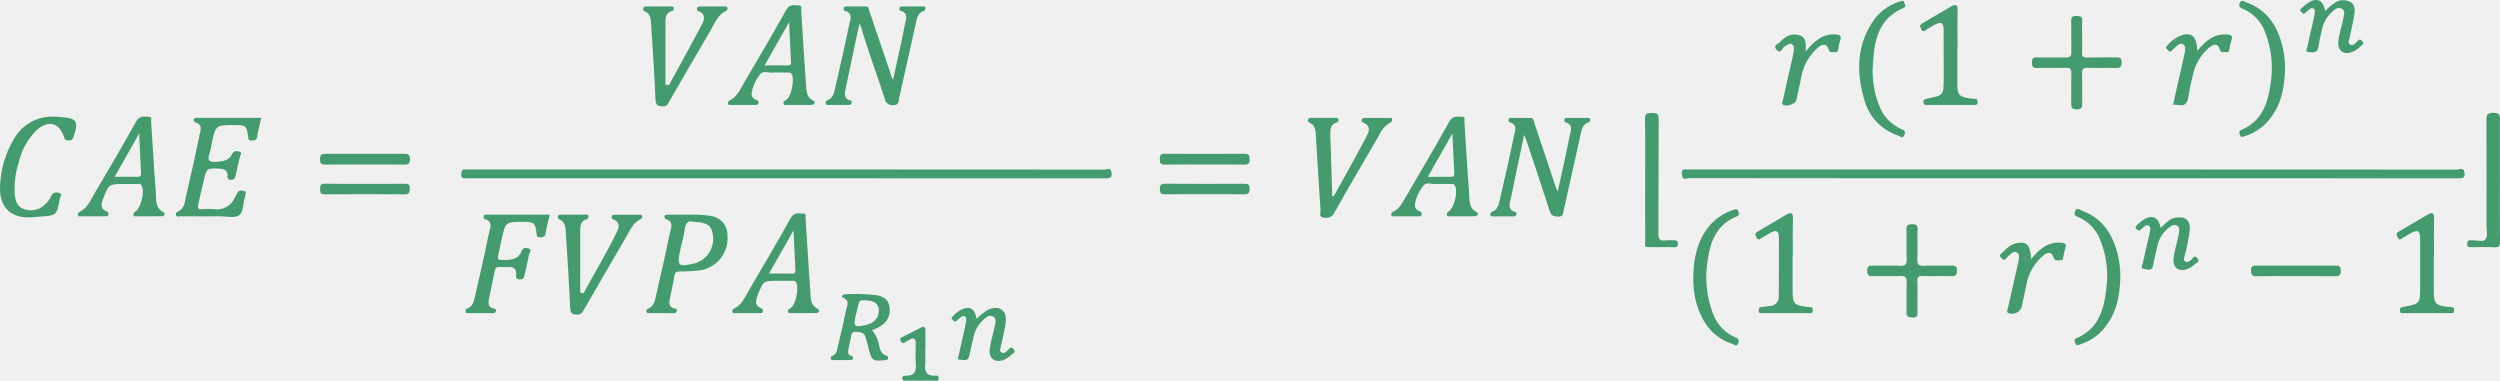
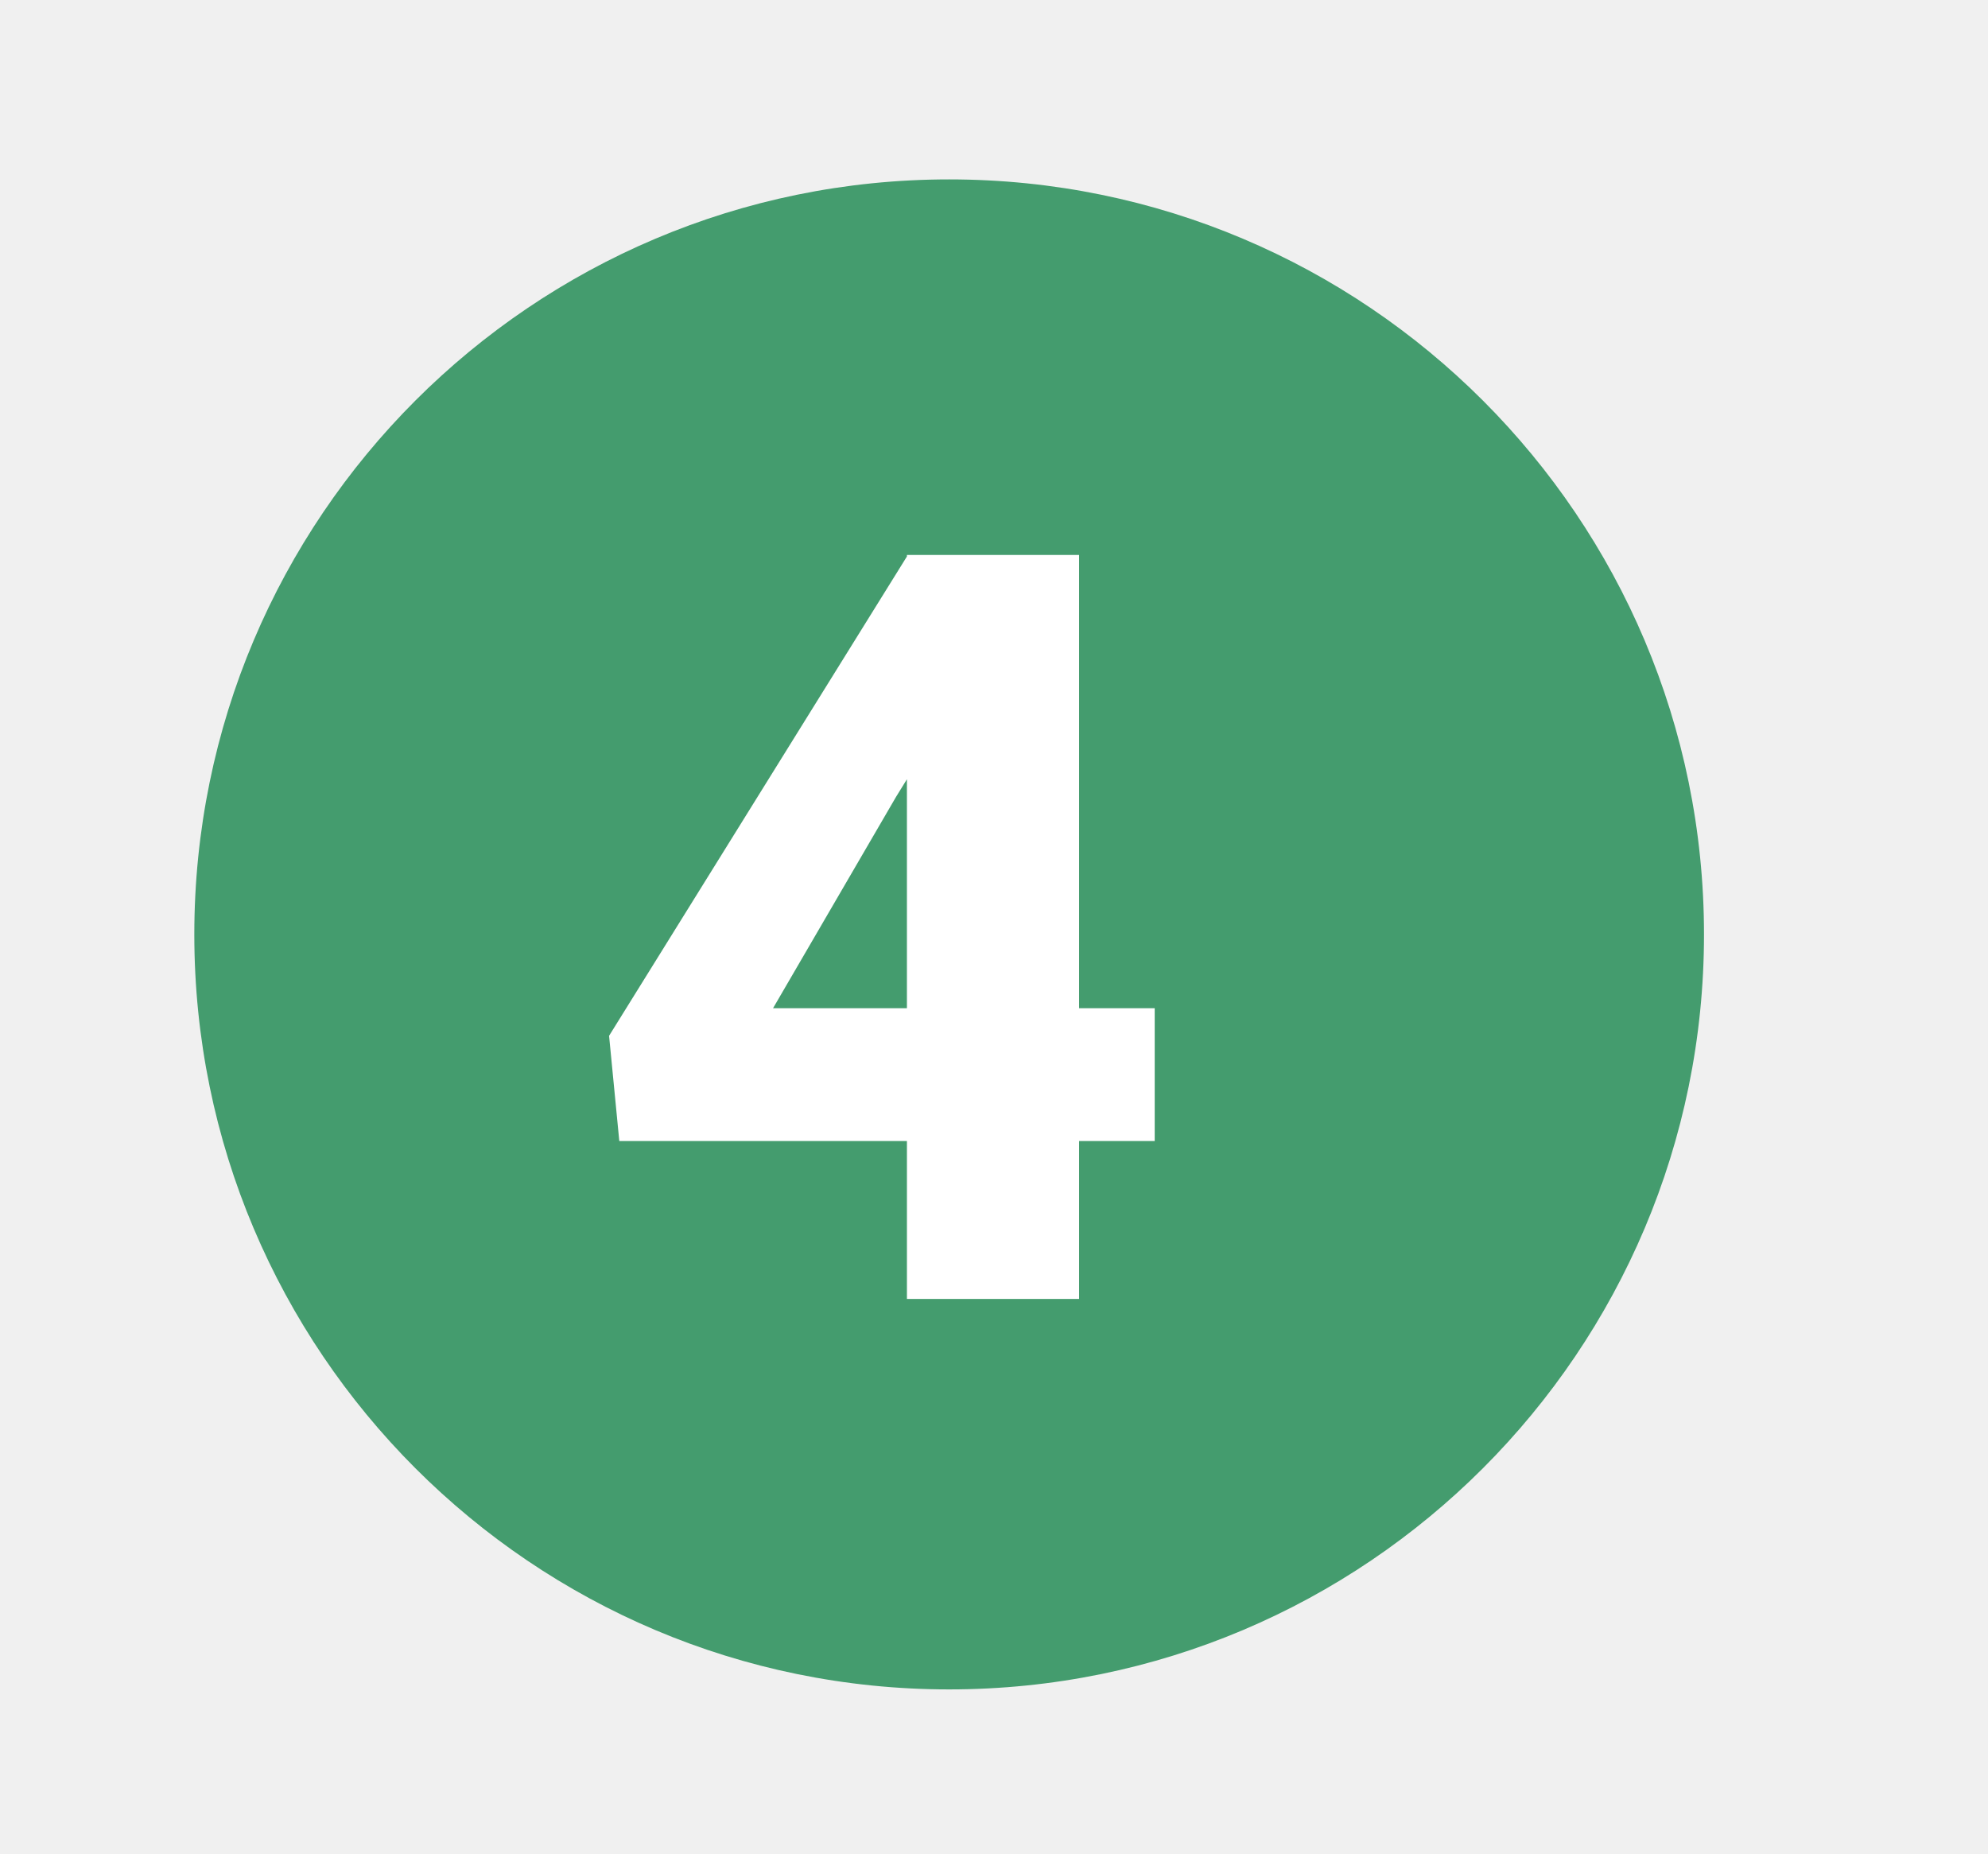
- <svg xmlns="http://www.w3.org/2000/svg" width="505" height="76.927" viewBox="0 0 505 76.927">
-   <g id="img12" transform="translate(-705 -5903.086)">
-     <path id="Trazado_690793" data-name="Trazado 690793" d="M-159.645-204.97q-77.461-.045-154.922-.029a3.079,3.079,0,0,1-.593-.005c-1.262-.253-1.144.633-1.014,1.334.171.926.986.42,1.458.421q38.693.046,77.387.027h14.259q31.786,0,63.572.016c.911,0,1.537-.024,1.348-1.2C-158.328-205.53-159.164-204.97-159.645-204.97Z" transform="translate(1360.979 6142.315)" fill="#449c6e" />
-     <path id="Trazado_690794" data-name="Trazado 690794" d="M-601.1-204.97q-64.168-.046-128.334-.029a6.428,6.428,0,0,1-.742,0c-.578-.066-.693.182-.771.741-.178,1.272.647,1.041,1.364,1.041h64.167q32.232,0,64.464.016c.911,0,1.537-.024,1.349-1.2C-599.785-205.53-600.621-204.97-601.1-204.97Z" transform="translate(1529.132 6142.315)" fill="#449c6e" />
-     <path id="Trazado_690795" data-name="Trazado 690795" d="M-606.7-240.412c1.435,0,2.87,0,4.305,0a.468.468,0,0,0,.5-.419c.055-.21.051-.405-.192-.464-1.511-.369-1.189-1.525-.991-2.5.876-4.3,1.817-8.592,2.765-13.029a5.925,5.925,0,0,1,.356.758c1.4,4.87,3.224,9.6,4.765,14.427a1.522,1.522,0,0,0,1.728,1.273c1.224.017,1.041-.865,1.179-1.468,1.141-4.99,2.222-9.994,3.347-14.988.234-1.039.356-2.184,1.647-2.586.25-.077.319-.365.306-.616s-.243-.273-.434-.275c-1.435-.006-2.87,0-4.305-.006-.28,0-.471.108-.51.4-.026.2,0,.432.218.484,1.684.411,1.095,1.716.911,2.655-.73,3.741-1.589,7.458-2.4,11.2a2.015,2.015,0,0,1-.485-1.061q-2.138-6.363-4.3-12.717c-.13-.379-.078-.958-.72-.963-1.336-.009-2.671,0-4.007,0-.287,0-.464.122-.478.426-.01.2.014.409.24.469,1.766.473,1.055,1.856.865,2.8-.841,4.2-1.823,8.368-2.772,12.544-.249,1.093-.383,2.277-1.689,2.741-.271.1-.293.379-.277.623S-606.9-240.412-606.7-240.412Z" transform="translate(1478.918 6164.692)" fill="#449c6e" />
-     <path id="Trazado_690796" data-name="Trazado 690796" d="M-361.662-222.44c-1.386,0-2.771,0-4.156,0-.26,0-.518.045-.538.356-.011.173.053.486.144.511,1.84.5,1.1,1.888.9,2.914-.711,3.668-1.55,7.311-2.34,10.959-.278-.13-.323-.445-.413-.715-1.433-4.29-2.846-8.588-4.306-12.869-.149-.439-.065-1.167-.888-1.159-1.287.014-2.573,0-3.86.006-.264,0-.512.063-.512.377,0,.172.078.473.174.5,1.8.431,1.114,1.831.923,2.777-.865,4.294-1.873,8.558-2.84,12.832-.229,1.01-.417,2.063-1.585,2.48a.541.541,0,0,0-.331.6c0,.345.285.329.531.329,1.385,0,2.771,0,4.156,0,.28,0,.465-.078.542-.368.053-.2.109-.425-.131-.493-1.774-.5-1.161-1.808-.941-2.9.845-4.178,1.746-8.345,2.66-12.675.159.357.3.609.385.876,1.6,4.805,3.22,9.6,4.766,14.427.293.914.722,1.139,1.652,1.178,1.081.046,1.047-.633,1.19-1.272,1.136-5.092,2.254-10.189,3.407-15.277.224-.99.363-2.084,1.583-2.469a.571.571,0,0,0,.361-.589C-361.122-222.448-361.423-222.44-361.662-222.44Z" transform="translate(1387.348 6149.344)" fill="#449c6e" />
-     <path id="Trazado_690797" data-name="Trazado 690797" d="M-819.611-222.444c-1.336,0-2.672,0-4.008,0-.286,0-.637-.033-.665.38-.011.168.077.474.173.5,1.8.426,1.122,1.815.929,2.768-.9,4.438-1.922,8.851-2.927,13.267a2.517,2.517,0,0,1-1.218,1.934c-.325.156-.681.286-.59.71.127.6.646.317.98.32,2.671.025,5.344.023,8.016.01,1.281-.006,2.869.4,3.759-.2.973-.658.752-2.425,1.193-3.668a.653.653,0,0,0,.055-.288c-.045-.331.466-.825-.193-.963-.449-.095-1-.249-1.336.3a9.676,9.676,0,0,0-.514.895A3.915,3.915,0,0,1-820.225-204a9.854,9.854,0,0,0-2.223.006c-1.076.135-1.118-.363-.913-1.184.369-1.48.691-2.972,1.036-4.458.634-2.731.633-2.705,3.432-2.526.9.058,1.375.4,1.416,1.313.018.4-.158.879.595.915.725.035.919-.272,1.042-.893.249-1.254.589-2.49.851-3.742.075-.359.578-.893-.157-1.074-.5-.123-1.1-.177-1.406.477-.645,1.4-1.873,1.511-3.222,1.6-1.475.1-1.856-.347-1.325-1.716a12.013,12.013,0,0,0,.393-1.876c.807-3.857.809-3.857,4.757-3.838,2.149.011,2.316.141,2.615,2.287.065.466.023.872.7.844.586-.024,1.021-.03,1.14-.8.186-1.211.514-2.4.824-3.783Z" transform="translate(1568.444 6149.343)" fill="#449c6e" />
-     <path id="Trazado_690798" data-name="Trazado 690798" d="M-639.757-240.6q2.449.013,4.9,0c.282,0,.6.042.681-.378.076-.384-.136-.532-.435-.646a1.266,1.266,0,0,1-.939-1.353,8.1,8.1,0,0,1,1.749-3.86c.533-.708,1.572-.229,2.379-.279,1.035-.065,2.077-.021,3.117-.012.282,0,.583-.064.791.246.7,1.038.014,4.608-1.062,5.265-.316.193-.639.311-.535.734.125.5.566.26.863.276.691.037,1.385.012,2.078.011.891,0,1.782.006,2.672,0,.629-.007.9-.6.479-.81-1.725-.862-1.471-2.467-1.58-3.869-.372-4.819-.635-9.646-.957-14.469-.023-.339.228-.937-.369-.95-.961-.021-1.936-.369-2.649.912-2.754,4.947-5.641,9.822-8.508,14.706-.789,1.344-1.392,2.864-2.951,3.593a.55.55,0,0,0-.3.617C-640.285-240.517-639.978-240.6-639.757-240.6Zm11.776-16.729c.134,2.929.234,5.5.381,8.067.04.685-.327.682-.812.677-1.426-.013-2.851,0-4.524,0Z" transform="translate(1492.385 6164.876)" fill="#449c6e" />
-     <path id="Trazado_690799" data-name="Trazado 690799" d="M-621.521-170.677c-1.74-.831-1.47-2.461-1.579-3.862-.372-4.819-.634-9.646-.957-14.47-.023-.338.228-.93-.378-.944-.964-.02-1.936-.355-2.645.923-2.675,4.822-5.474,9.578-8.28,14.327-.864,1.462-1.483,3.156-3.183,3.969a.546.546,0,0,0-.292.621c.059.348.366.259.586.26q2.45.014,4.9,0c.283,0,.615.041.669-.388a.465.465,0,0,0-.305-.578c-1.454-.57-1.142-1.63-.726-2.7,1.117-2.87,1.121-2.868,4.243-2.868h.3c.792,0,1.584-.005,2.375,0,.283,0,.582-.06.788.254.693,1.06.008,4.6-1.076,5.26-.319.2-.6.312-.531.741.042.258.237.273.432.273,1.781,0,3.564.02,5.344-.023C-621.271-169.888-621.187-170.518-621.521-170.677Zm-5.313-7.156c-1.46-.033-2.92-.011-4.6-.011l4.954-8.742c.133,2.919.235,5.456.375,7.991C-626.073-178.013-626.249-177.82-626.835-177.833Z" transform="translate(1491.777 6136.191)" fill="#449c6e" />
-     <path id="Trazado_690800" data-name="Trazado 690800" d="M-843.875-203.561c-1.785-.879-1.468-2.567-1.581-4.011-.373-4.769-.631-9.548-.951-14.322-.023-.338.228-.928-.382-.941-.966-.021-1.935-.347-2.643.928-2.675,4.822-5.474,9.577-8.28,14.327-.863,1.462-1.484,3.155-3.184,3.968a.541.541,0,0,0-.288.622c.063.347.37.254.589.256q2.45.014,4.9,0c.284,0,.615.039.666-.392a.467.467,0,0,0-.311-.576c-1.454-.573-1.136-1.633-.72-2.7,1.118-2.866,1.122-2.865,4.245-2.865h.3c.792,0,1.584-.005,2.375,0,.283,0,.582-.058.785.257.713,1.1-.03,4.5-1.223,5.31a.668.668,0,0,0-.383.691c.029.262.239.269.432.269,1.781,0,3.564.021,5.344-.024C-843.619-202.771-843.536-203.394-843.875-203.561Zm-5.3-7.152c-1.46-.034-2.922-.011-4.6-.011l4.954-8.742c.133,2.916.236,5.452.375,7.986C-848.423-210.906-848.586-210.7-849.179-210.713Z" transform="translate(1581.931 6149.523)" fill="#449c6e" />
-     <path id="Trazado_690801" data-name="Trazado 690801" d="M-397.709-203.567c-1.754-.919-1.437-2.589-1.55-4.035-.372-4.769-.631-9.548-.948-14.322-.023-.339.208-.91-.416-.916-.973-.01-1.923-.3-2.628.966-2.873,5.163-5.883,10.251-8.872,15.349-.642,1.095-1.211,2.287-2.473,2.862a.581.581,0,0,0-.377.709c.082.339.4.221.612.222q2.375.02,4.75,0c.322,0,.713.1.788-.424.057-.4-.212-.5-.483-.618a1.3,1.3,0,0,1-.88-1.527,8.177,8.177,0,0,1,1.765-3.7c.57-.683,1.678-.2,2.542-.251.937-.055,1.88-.021,2.82-.007.325,0,.688-.11.919.284.688,1.175-.056,4.44-1.274,5.293a.628.628,0,0,0-.337.711c.071.345.382.232.6.237.791.014,1.583.005,2.375,0,.891,0,1.782.014,2.672-.007C-397.426-202.749-397.306-203.356-397.709-203.567Zm-5.218-7.145c-1.473-.023-2.945-.008-4.66-.008l4.956-8.739c.134,2.935.241,5.508.378,8.079C-402.224-210.843-402.427-210.7-402.927-210.712Z" transform="translate(1401.014 6149.518)" fill="#449c6e" />
-     <path id="Trazado_690802" data-name="Trazado 690802" d="M-654.85-189.272a21.29,21.29,0,0,0-4.708-.288c-1.592,0-2.877,0-4.162,0-.285,0-.636-.033-.665.379-.012.167.073.472.171.5,1.88.479,1.1,1.926.9,2.908-.86,4.29-1.872,8.549-2.835,12.817-.219.969-.441,1.949-1.532,2.354a.533.533,0,0,0-.345.579c0,.349.263.353.514.353,1.681,0,3.362-.007,5.042.006a.533.533,0,0,0,.589-.512c.071-.372-.226-.37-.451-.419-1.035-.222-1.159-.966-1-1.813.3-1.595.7-3.172.946-4.773.122-.787.471-.917,1.18-.907a30.928,30.928,0,0,0,3.4-.161,6.566,6.566,0,0,0,6.146-7.133A3.852,3.852,0,0,0-654.85-189.272Zm-3.278,9.5c-3.509.879-3.8.611-3.048-2.793.287-1.293.681-2.572.846-3.88s.623-2.041,1.787-1.665c2.7.042,3.7.746,3.92,2.572A5.112,5.112,0,0,1-658.128-179.769Z" transform="translate(1503.608 6136.011)" fill="#449c6e" />
-     <path id="Trazado_690803" data-name="Trazado 690803" d="M-668.838-259.344c1.181.492,1.227,1.585,1.292,2.608.326,5.071.671,10.142.886,15.219.054,1.264.564,1.412,1.608,1.387.809-.02.951-.6,1.228-1.08,2.825-4.853,5.615-9.727,8.461-14.568.786-1.338,1.347-2.892,2.926-3.606a.559.559,0,0,0,.313-.61c-.029-.35-.32-.307-.554-.308q-2.45-.007-4.9,0c-.3,0-.616.005-.7.385-.052.249-.029.453.286.565,1.5.536,1.249,1.672.723,2.664-2.183,4.115-4.446,8.188-6.68,12.277l-.7-.121c0-3.993-.011-7.986.007-11.979,0-1.161-.2-2.45,1.376-2.9.26-.074.307-.367.287-.617s-.252-.267-.442-.268c-1.732-.005-3.465,0-5.2-.008a.492.492,0,0,0-.533.4A.424.424,0,0,0-668.838-259.344Z" transform="translate(1504.071 6164.696)" fill="#449c6e" />
-     <path id="Trazado_690804" data-name="Trazado 690804" d="M-681.531-189.555q-2.6,0-5.2,0a.475.475,0,0,0-.534.4.428.428,0,0,0,.316.552c1.285.451,1.272,1.422.8,2.4-2.054,4.29-4.556,8.335-6.8,12.52l-.668-.131c0-3.945-.011-7.89.007-11.836.005-1.2-.25-2.553,1.392-3.041.256-.076.294-.375.262-.625-.034-.276-.279-.244-.461-.245-1.732-.008-3.465,0-5.2-.007a.488.488,0,0,0-.517.42c-.07.284.06.435.331.552,1.169.5,1.208,1.6,1.273,2.622.325,5.071.657,10.142.892,15.218.052,1.118.392,1.408,1.475,1.376.863-.025,1.062-.578,1.37-1.109,2.819-4.857,5.609-9.73,8.455-14.572.786-1.338,1.353-2.889,2.935-3.6a.552.552,0,0,0,.291-.618C-681.129-189.528-681.332-189.555-681.531-189.555Z" transform="translate(1515.822 6136.011)" fill="#449c6e" />
-     <path id="Trazado_690805" data-name="Trazado 690805" d="M-426.291-222.209c-.046-.284-.293-.225-.468-.225q-2.524-.014-5.048,0c-.242,0-.515.014-.592.319-.059.232-.125.477.2.6,1.908.741,1.137,2.077.562,3.162-2.1,3.955-4.3,7.858-6.463,11.781l-.28-.074c-.136-4.175-.284-8.351-.4-12.528-.028-1.013.07-2.012,1.314-2.347a.539.539,0,0,0,.358-.583c0-.332-.286-.338-.535-.338q-2.524,0-5.048,0c-.263,0-.482.047-.58.335-.122.357.029.511.356.659,1.084.493,1.153,1.533,1.216,2.51.324,5.022.6,10.047.939,15.067.036.539-.4,1.42.6,1.555a1.836,1.836,0,0,0,2.19-.949c2.938-5.242,5.992-10.419,9.019-15.61a5.34,5.34,0,0,1,2.3-2.614A.584.584,0,0,0-426.291-222.209Z" transform="translate(1412.497 6149.343)" fill="#449c6e" />
-     <path id="Trazado_690806" data-name="Trazado 690806" d="M-718.177-189.572c-2.275,0-4.549-.005-6.823.007-.311,0-.745-.149-.836.35-.03.166.049.5.134.517,1.9.449,1.136,1.9.938,2.888-.872,4.339-1.89,8.648-2.867,12.966-.208.921-.455,1.844-1.485,2.223a.535.535,0,0,0-.366.565c-.007.339.228.377.491.377,1.681,0,3.362-.007,5.043.005a.539.539,0,0,0,.609-.491c.075-.364-.193-.389-.428-.438-1.146-.235-1.166-1.067-.993-1.944.371-1.881.815-3.749,1.161-5.634.128-.7.46-.882,1.1-.831a12.861,12.861,0,0,0,1.631.008c1.1-.053,1.7.365,1.609,1.54-.038.5-.048.971.727.97.645,0,.853-.287.968-.842.3-1.445.659-2.877.938-4.325.066-.344.641-.873-.1-1.078-.489-.135-1.14-.246-1.4.441-.75,1.966-2.409,1.879-4.071,1.875-.709,0-.844-.284-.7-.9.244-1.054.444-2.118.676-3.175.8-3.661.806-3.661,4.636-3.62,1.922.021,2.189.247,2.416,2.163.059.5-.011.988.751.969.605-.015.992-.071,1.1-.824.181-1.209.523-2.394.837-3.758Z" transform="translate(1528.527 6136.02)" fill="#449c6e" />
-     <path id="Trazado_690807" data-name="Trazado 690807" d="M-875.648-222.819c-.345-.026-.691-.036-1.039-.054a8.837,8.837,0,0,0-8.286,4.726,19.728,19.728,0,0,0-2.675,9.267c-.2,3.775,1.637,6.083,5.051,6.35a19.646,19.646,0,0,0,2.955-.138c3.445-.253,3.464-.254,4.055-3.617.062-.351.676-.97-.151-1.186a1.192,1.192,0,0,0-1.591.653,4.855,4.855,0,0,1-1.439,1.854,4.02,4.02,0,0,1-4.016.788c-1.462-.5-1.782-1.779-1.91-3.069a17.172,17.172,0,0,1,.828-6.409,13.336,13.336,0,0,1,3.5-6.391c2.422-2.254,4.726-1.68,5.689,1.442.172.558.474.524.861.533.454.01.773-.009.971-.609C-871.737-222.044-872.055-222.549-875.648-222.819Z" transform="translate(1592.663 6149.52)" fill="#449c6e" />
-     <path id="Trazado_690808" data-name="Trazado 690808" d="M-322.839-198.4c-.593.021-1.2-.062-1.78.017-1.158.159-1.458-.266-1.449-1.426.056-7.7,0-15.4.061-23.1.009-1.18-.48-1.212-1.385-1.215s-1.407.045-1.383,1.219c.084,4.1.033,8.193.033,12.29,0,4.146-.011,8.293.015,12.439,0,.435-.372,1.173.609,1.166,1.782-.011,3.565-.02,5.347.007.55.008.649-.232.641-.707C-322.139-198.212-322.336-198.417-322.839-198.4Z" transform="translate(1366.065 6150.024)" fill="#449c6e" />
-     <path id="Trazado_690809" data-name="Trazado 690809" d="M-42.815-210.459q0-6,0-11.994c0-.922.225-1.754-1.322-1.735-1.419.017-1.41.618-1.4,1.666.034,6.96.022,13.92.013,20.88,0,1.027.3,2.313-.2,3.008-.473.658-1.84.133-2.809.214a.768.768,0,0,1-.148,0c-.614-.067-.724.269-.744.8-.023.623.348.586.76.585,1.584,0,3.172-.066,4.751.023.954.053,1.136-.273,1.125-1.156C-42.841-202.266-42.815-206.363-42.815-210.459Z" transform="translate(1252.794 6150.051)" fill="#449c6e" />
-     <path id="Trazado_690810" data-name="Trazado 690810" d="M-280.334-171.107a2.647,2.647,0,0,1-.444-.024c-2.67-.313-2.955-.633-2.96-3.351q-.006-3.4,0-6.805h.047c0-2.564-.054-5.13.024-7.692.037-1.217-.468-1.281-1.3-.806-1.969,1.125-3.9,2.318-5.863,3.45-.625.36-.435.693-.185,1.193.364.728.709.244,1.047.06.649-.353,1.272-.75,1.917-1.108,1-.554,1.537-.185,1.542.886q.029,5.991-.02,11.983a1.86,1.86,0,0,1-1.907,2.023c-.492.037-.98.152-1.472.172s-.7.184-.688.706c.008.634.429.548.807.548q4.673.006,9.347,0c.382,0,.8.079.8-.552C-279.633-170.953-279.847-171.132-280.334-171.107Z" transform="translate(1350.843 6136.213)" fill="#449c6e" />
-     <path id="Trazado_690811" data-name="Trazado 690811" d="M-62.617-171.111a3.36,3.36,0,0,1-.444-.032c-2.493-.306-2.816-.665-2.823-3.178-.007-2.367,0-4.734,0-7.1h.046c0-2.514-.055-5.031.024-7.544.038-1.2-.445-1.3-1.29-.823-1.97,1.122-3.9,2.316-5.863,3.448-.614.354-.46.681-.2,1.191.359.709.7.272,1.046.077.515-.291,1-.638,1.519-.916,1.513-.807,1.948-.568,1.958,1.118.018,3.205.006,6.41.006,9.615,0,3.472,0,3.483-3.4,4.124-.456.086-.7.168-.7.7,0,.627.41.56.8.561q4.674,0,9.347,0c.375,0,.787.1.816-.539C-61.753-171.083-62.136-171.117-62.617-171.111Z" transform="translate(1262.511 6136.212)" fill="#449c6e" />
-     <path id="Trazado_690812" data-name="Trazado 690812" d="M-234-255.831c.519-.281,1-.636,1.52-.913,1.5-.8,1.935-.547,1.944,1.145.018,3.205.006,6.41.006,9.616,0,3.428,0,3.441-3.42,4.107-.469.092-.694.2-.681.717.012.5.29.545.665.545q4.822,0,9.644,0c.389,0,.658-.071.644-.562-.011-.4-.073-.672-.549-.672a6.715,6.715,0,0,1-.887-.064c-2.31-.309-2.649-.689-2.658-3.026-.009-2.367,0-4.734,0-7.1h.046c0-2.564-.053-5.13.023-7.692.036-1.224-.478-1.271-1.3-.8-1.968,1.126-3.9,2.318-5.863,3.451-.63.363-.424.7-.177,1.194C-234.686-255.149-234.339-255.65-234-255.831Z" transform="translate(1328.153 6164.897)" fill="#449c6e" />
-     <path id="Trazado_690813" data-name="Trazado 690813" d="M-236.154-177.966c-1.879.042-3.762-.039-5.64.034-1.005.04-1.391-.2-1.343-1.287.09-2.018-.019-4.046.046-6.067.029-.892-.316-1.055-1.115-1.053s-1.156.172-1.128,1.062c.061,1.971-.04,3.949.042,5.919.045,1.073-.212,1.5-1.377,1.43-1.825-.1-3.662.011-5.491-.043-.809-.024-1.125.163-1.1,1.04.021.8.171,1.139,1.06,1.106,1.829-.067,3.664.042,5.491-.043,1.076-.051,1.487.2,1.426,1.364-.1,1.968.027,3.948-.052,5.919-.04,1.012.42,1.064,1.234,1.1.957.043,1.037-.4,1-1.149-.044-.985-.011-1.973-.011-2.96,0-1.086.045-2.173-.015-3.256-.042-.765.189-1.033.985-1.013,1.978.051,3.96-.025,5.937.035.9.027,1.06-.334,1.066-1.128S-235.381-177.984-236.154-177.966Z" transform="translate(1335.44 6134.704)" fill="#449c6e" />
-     <path id="Trazado_690814" data-name="Trazado 690814" d="M-196.217-246.568c1.928-.059,3.86.018,5.788-.035.839-.023,1.119.229,1.095,1.084-.058,2.021.012,4.046-.033,6.068-.018.825.1,1.239,1.1,1.234.947,0,1.163-.3,1.136-1.181-.061-2.021.033-4.047-.043-6.067-.034-.936.266-1.172,1.165-1.141,1.878.065,3.762-.022,5.64.038.893.028,1.193-.222,1.2-1.151.008-.975-.483-.995-1.2-.986-1.93.023-3.861-.021-5.79.022-.768.017-1.058-.218-1.012-1.006.061-1.033.015-2.071.015-3.108,0-1.085-.061-2.175.018-3.255.068-.927-.372-1.013-1.135-1.03-.837-.018-1.127.227-1.1,1.084.055,2.071-.014,4.145.033,6.216.02.833-.24,1.125-1.094,1.1-1.929-.054-3.861.023-5.789-.036-.838-.026-1.084.225-1.081,1.064S-197.071-246.542-196.217-246.568Z" transform="translate(1312.749 6163.388)" fill="#449c6e" />
-     <path id="Trazado_690815" data-name="Trazado 690815" d="M-248.12-234.986c.375.128.916.806,1.278-.194.295-.813-.21-.925-.7-1.136a8.327,8.327,0,0,1-4.365-4.6,18.883,18.883,0,0,1-1.3-8.683c.257-4.688,1.161-9.054,6.146-11.168.413-.174.466-.441.264-.824-.15-.284-.129-.729-.652-.568a10.093,10.093,0,0,0-5.441,3.618c-3.57,4.96-3.747,10.431-2.147,16.056A10.491,10.491,0,0,0-248.12-234.986Z" transform="translate(1336.551 6165.459)" fill="#449c6e" />
-     <path id="Trazado_690816" data-name="Trazado 690816" d="M-126.042-260.564a8.161,8.161,0,0,1,4.373,4.583,19.907,19.907,0,0,1,1.145,10.442c-.524,4.022-1.749,7.608-5.882,9.369-.614.262-.439.665-.3,1.093.154.468.438.375.813.251a10.52,10.52,0,0,0,4.082-2.312c3.229-3.089,4.093-7.062,4.2-11.306a18.2,18.2,0,0,0-.58-4.837c-1.064-4.013-3.148-7.2-7.283-8.639-.443-.155-.98-.68-1.314.211C-127.074-260.941-126.55-260.784-126.042-260.564Z" transform="translate(1284.191 6165.469)" fill="#449c6e" />
-     <path id="Trazado_690817" data-name="Trazado 690817" d="M-303.515-189.989c.529-.208.4-.529.264-.948-.168-.523-.4-.541-.873-.383a10.6,10.6,0,0,0-5.181,3.508c-2.312,2.981-3.051,6.439-3.066,10.491a19.682,19.682,0,0,0,.451,4.165c1.06,4.17,3.137,7.523,7.484,8.968.375.125.832.675,1.161-.2.289-.77-.13-.933-.655-1.158a8.3,8.3,0,0,1-4.435-4.714,20.642,20.642,0,0,1-1.078-10.895C-308.921-185.011-307.528-188.408-303.515-189.989Z" transform="translate(1359.405 6136.759)" fill="#449c6e" />
-     <path id="Trazado_690818" data-name="Trazado 690818" d="M-181.28-191.142c-.426-.157-1.055-.854-1.46.137-.358.875.339.978.851,1.211a8.2,8.2,0,0,1,4.188,4.379,19.305,19.305,0,0,1,1.279,10.138c-.483,4.206-1.643,8.051-6.063,9.887-.526.218-.3.646-.19,1.015.139.452.408.411.8.279a10.66,10.66,0,0,0,4.085-2.308c3.235-3.084,4.1-7.055,4.213-11.3a18.489,18.489,0,0,0-.575-4.837C-175.186-186.5-177.244-189.659-181.28-191.142Z" transform="translate(1306.885 6136.808)" fill="#449c6e" />
-     <path id="Trazado_690819" data-name="Trazado 690819" d="M-593.625-160.375c-.3-1.354-1.427-1.778-2.651-2.007a39.465,39.465,0,0,0-6.216-.181c-.507-.014-.835.544-.434.706,1.472.593.773,1.648.609,2.484-.483,2.461-1.081,4.9-1.655,7.344-.177.75-.231,1.594-1.139,1.929a.469.469,0,0,0-.288.6c.075.345.383.235.6.238,1.088.013,2.177.008,3.265,0,.238,0,.508.032.6-.285.1-.366-.068-.525-.416-.612-.678-.169-.589-.727-.51-1.2.129-.775.324-1.54.5-2.306.136-.579-.014-1.337,1.009-1.3.9.03,1.7.13,1.991,1.137.222.755.426,1.515.617,2.279.617,2.454.817,2.6,3.259,2.295.284-.035.617.048.642-.4a.446.446,0,0,0-.382-.52c-1.033-.292-1.218-1.191-1.431-2.058a6.143,6.143,0,0,0-1.4-3.068,9.347,9.347,0,0,0,2.135-1.1A3.694,3.694,0,0,0-593.625-160.375Zm-4.136,3.859a3.386,3.386,0,0,1-.416.14c-2.54.587-2.727.408-2.15-2.076.144-.621.3-1.238.462-1.856.268-1.045.269-1.045,1.555-1.02.982.14,2.267.1,2.588,1.644A2.826,2.826,0,0,1-597.761-156.516Z" transform="translate(1478.223 6125.077)" fill="#449c6e" />
-     <path id="Trazado_690820" data-name="Trazado 690820" d="M-150.538-247.558a4.763,4.763,0,0,1,.63-.624c.483-.37.917-1.054,1.638-.622.621.372.339,1.064.325,1.633a3.879,3.879,0,0,1-.158.718c-.731,3.252-1.463,6.5-2.209,9.818a7.84,7.84,0,0,1,.959.07c1.431.292,1.979-.33,2.132-1.731a42.264,42.264,0,0,1,.882-4.179,9.927,9.927,0,0,1,3.269-5.64c.885-.757,1.79-1.046,2.239.422.235.768.785.368,1.2.452.527.107.644-.235.711-.678a9.408,9.408,0,0,1,.392-1.722c.308-.874-.016-1.1-.868-1.159-2.633-.184-4.358,1.249-6,3.3-.19-2.818-.975-3.653-2.921-3.233a6.862,6.862,0,0,0-3.24,2.228c-.394.389-.055.6.17.843C-151.133-247.383-150.877-247.179-150.538-247.558Z" transform="translate(1294.274 6160.854)" fill="#449c6e" />
-     <path id="Trazado_690821" data-name="Trazado 690821" d="M-282.5-248.455c.439-.158.794-.673,1.322-.405s.438.834.406,1.319a6.724,6.724,0,0,1-.17,1.015q-1,4.458-2.011,8.913c-.071.316-.334.661-.049.953.542.557,2.571-.068,2.744-.842q.53-2.373,1.014-4.757a10.018,10.018,0,0,1,3.373-5.9c.851-.715,1.747-.955,2.153.4.231.77.731.451,1.153.527.606.109.735-.257.8-.756a7.328,7.328,0,0,1,.354-1.58c.354-.942.005-1.178-.92-1.235-2.624-.162-4.319,1.315-6.047,3.446.051-1.437.22-2.633-1-3.2a3.252,3.252,0,0,0-3.45.629c-.159.117-.371.21-.457.369-.335.62-1.841.795-.98,1.822C-283.344-246.655-283.114-248.235-282.5-248.455Z" transform="translate(1348.113 6160.854)" fill="#449c6e" />
-     <path id="Trazado_690822" data-name="Trazado 690822" d="M-195.887-180.045c-2.63-.186-4.34,1.278-6,3.334-.108-2.754-.771-3.539-2.624-3.3-1.535.2-2.5,1.289-3.523,2.287-.31.3-.088.5.108.737.76.918,1.039-.059,1.466-.375.5-.373.973-1.069,1.64-.751.775.369.423,1.208.392,1.871a3.449,3.449,0,0,1-.142.572q-1.01,4.455-2.014,8.912c-.066.3-.363.637.071.9a2.041,2.041,0,0,0,2.714-1.142c.322-1.489.652-2.976.948-4.469a10.049,10.049,0,0,1,3.348-5.918c.825-.7,1.743-1.031,2.171.335.265.844.813.489,1.274.562.7.109.614-.46.71-.858a15.621,15.621,0,0,1,.371-1.577C-194.65-179.838-195.084-179.988-195.887-180.045Z" transform="translate(1317.163 6132.159)" fill="#449c6e" />
-     <path id="Trazado_690823" data-name="Trazado 690823" d="M-553.052-149.289c-.338.288-.684.683-1.159.436-.616-.319-.254-.855-.162-1.31.329-1.639.785-3.263.97-4.918.265-2.37-1.379-3.412-3.6-2.432a12.39,12.39,0,0,0-2.293,1.837c-.314-1.988-1.266-2.619-2.909-1.939a5.816,5.816,0,0,0-1.878,1.416c-.219.224-.4.433-.062.71.255.207.456.574.847.194a8.319,8.319,0,0,1,.66-.595c.271-.213.563-.455.935-.285.4.183.312.581.286.9a9.5,9.5,0,0,1-.223,1.307q-.721,3.235-1.459,6.475c2.131.31,2.13.31,2.551-1.652.207-.962.4-1.926.637-2.882a6.513,6.513,0,0,1,1.839-3.311c.584-.549,1.248-1.225,2.055-.825.9.444.5,1.385.348,2.132-.307,1.492-.779,2.958-.974,4.462-.248,1.92,1.1,2.893,2.889,2.165a4.9,4.9,0,0,0,1.46-.985c.293-.277,1.009-.487.507-1.145C-552.362-150.282-552.679-149.607-553.052-149.289Z" transform="translate(1461.566 6123.166)" fill="#449c6e" />
-     <path id="Trazado_690824" data-name="Trazado 690824" d="M-105.924-260.075c.221.158.381.512.732.219.189-.159.362-.336.554-.491.339-.275.7-.7,1.159-.419.442.268.26.794.216,1.219a8.732,8.732,0,0,1-.2,1.01c-.426,1.87-.873,3.736-1.265,5.614-.061.294-.445.868.228.93.865.08,1.868.345,2.036-1.09a33.293,33.293,0,0,1,.722-3.465,6.484,6.484,0,0,1,1.9-3.439c.586-.541,1.236-1.2,2.061-.769s.473,1.318.331,2.015c-.3,1.492-.785,2.955-1,4.458-.289,2.064,1.171,3.065,3.06,2.175a4.969,4.969,0,0,0,1.322-.93c.293-.284.983-.5.439-1.155s-.82-.093-1.166.213c-.364.323-.733.795-1.269.481-.579-.338-.2-.881-.108-1.334.317-1.591.7-3.171.956-4.772.146-.921.172-1.93-.81-2.5a3.035,3.035,0,0,0-2.965.06,9.838,9.838,0,0,0-2.128,1.806c-.315-2.182-1.582-2.818-3.33-1.766a11.936,11.936,0,0,0-1.481,1.217C-106.208-260.55-106.251-260.31-105.924-260.075Z" transform="translate(1275.793 6165.583)" fill="#449c6e" />
-     <path id="Trazado_690825" data-name="Trazado 690825" d="M-150.892-180.088c-.373.24-.727.622-1.185.294-.386-.278-.187-.694-.11-1.085a36.144,36.144,0,0,0,1.058-5.351c.083-1.905-.861-2.674-2.764-2.423-1.389.183-2.169,1.24-3.135,2.085-.419-2.265-1.795-2.81-3.678-1.505a6,6,0,0,0-.9.76c-.266.276-.788.486-.231,1.028.518.5.744.093,1.077-.179.4-.331.838-.942,1.382-.535.456.342.232,1.026.119,1.541-.445,2.017-.959,4.019-1.378,6.041-.074.355-.579,1.1.25,1.132.615.026,1.625.633,1.848-.706.21-1.259.543-2.5.826-3.744a6.331,6.331,0,0,1,2.659-4.108,1.245,1.245,0,0,1,1.384-.171c.459.269.42.754.38,1.194a9.679,9.679,0,0,1-.209,1.159c-.311,1.441-.748,2.866-.913,4.323-.2,1.784,1.026,2.689,2.721,2.1a4.043,4.043,0,0,0,1.492-.921c.329-.328,1.279-.564.562-1.341C-150.3-181.219-150.515-180.33-150.892-180.088Z" transform="translate(1298.471 6135.689)" fill="#449c6e" />
-     <path id="Trazado_690826" data-name="Trazado 690826" d="M-762.072-210.238q-7.77.021-15.54,0c-.822,0-1.356,0-1.337,1.131.018,1.057.514,1.051,1.272,1.045,2.565-.024,5.131-.009,7.7-.009,2.615,0,5.23-.015,7.844.009.815.008,1.391.015,1.366-1.129C-760.8-210.251-761.319-210.24-762.072-210.238Z" transform="translate(1548.584 6144.395)" fill="#449c6e" />
-     <path id="Trazado_690827" data-name="Trazado 690827" d="M-476.511-210.254q-8.066.054-16.132,0c-.857-.006-.954.344-.955,1.051,0,.742.073,1.166,1.009,1.145,2.663-.06,5.328-.021,7.992-.021s5.328-.02,7.992.014c.778.01,1.174-.14,1.143-1.045C-475.488-209.884-475.608-210.26-476.511-210.254Z" transform="translate(1432.885 6144.401)" fill="#449c6e" />
-     <path id="Trazado_690828" data-name="Trazado 690828" d="M-476.658-200.06c-5.291.014-10.583.026-15.874-.011-.842-.006-1.071.235-1.07,1.065s.235,1.088,1.08,1.071c2.669-.051,5.34-.019,8.011-.018,2.621,0,5.243-.038,7.862.021.913.02,1.171-.241,1.184-1.157C-475.451-200.078-475.955-200.062-476.658-200.06Z" transform="translate(1432.887 6140.272)" fill="#449c6e" />
-     <path id="Trazado_690829" data-name="Trazado 690829" d="M-761.818-200.067c-2.62.032-5.241.013-7.863.013-2.769,0-5.539.039-8.307-.021-.911-.02-.887.431-.9,1.078-.01.681.052,1.068.928,1.062q8.084-.06,16.17,0c.959.008.977-.441,1.011-1.167C-760.734-199.935-761.1-200.075-761.818-200.067Z" transform="translate(1548.558 6140.274)" fill="#449c6e" />
-     <path id="Trazado_690830" data-name="Trazado 690830" d="M-105.994-172.258q-7.86.029-15.72,0c-.74,0-1.168.042-1.151.993.015.9.235,1.181,1.164,1.159,2.618-.064,5.239-.023,7.859-.023s5.24-.021,7.86.014c.806.011,1.253-.071,1.266-1.084C-104.7-172.259-105.221-172.261-105.994-172.258Z" transform="translate(1282.568 6128.996)" fill="#449c6e" />
-     <path id="Trazado_690831" data-name="Trazado 690831" d="M-575.027-141.586c-1.468,0-1.853-.794-1.762-2.1.071-1.032.014-2.072.014-3.109h.04c0-1.284-.019-2.567.008-3.85.014-.657-.187-1-.859-.678-1.331.646-2.637,1.342-3.957,2.008-.335.169-.407.356-.19.691.194.3.312.642.77.356.334-.209.686-.389,1.028-.585.882-.5,1.263-.24,1.246.761-.024,1.382-.084,2.77.015,4.145.108,1.493-.289,2.416-1.973,2.364-.4-.012-.831.025-.753.623.071.545.507.364.807.366,1.832.016,3.664.026,5.5-.007.37-.007,1,.3,1.043-.428S-574.645-141.587-575.027-141.586Z" transform="translate(1468.671 6120.558)" fill="#449c6e" />
+ <svg xmlns="http://www.w3.org/2000/svg" width="133" height="124" viewBox="0 0 133 124">
+   <g id="img12" transform="translate(3298 7972)">
+     <rect id="Rectángulo_341711" data-name="Rectángulo 341711" width="124" height="124" transform="translate(-3289 -7972)" fill="none" />
+     <circle id="Elipse_7829" data-name="Elipse 7829" cx="50.5" cy="50.5" r="50.5" transform="translate(-3285 -7960)" fill="#449c6e" />
+     <rect id="Rectángulo_341712" data-name="Rectángulo 341712" width="124" height="124" transform="translate(-3298 -7972)" fill="none" />
+     <path id="Trazado_691907" data-name="Trazado 691907" d="M44.193,47.552h5.059v8.887H44.193V67H32.675V56.438H13.432L12.748,49.4,32.675,17.337v-.1H44.193Zm-20.474,0h8.955V32.239L31.957,33.4Z" transform="translate(-3270 -7952.117)" fill="#fff" />
  </g>
</svg>
